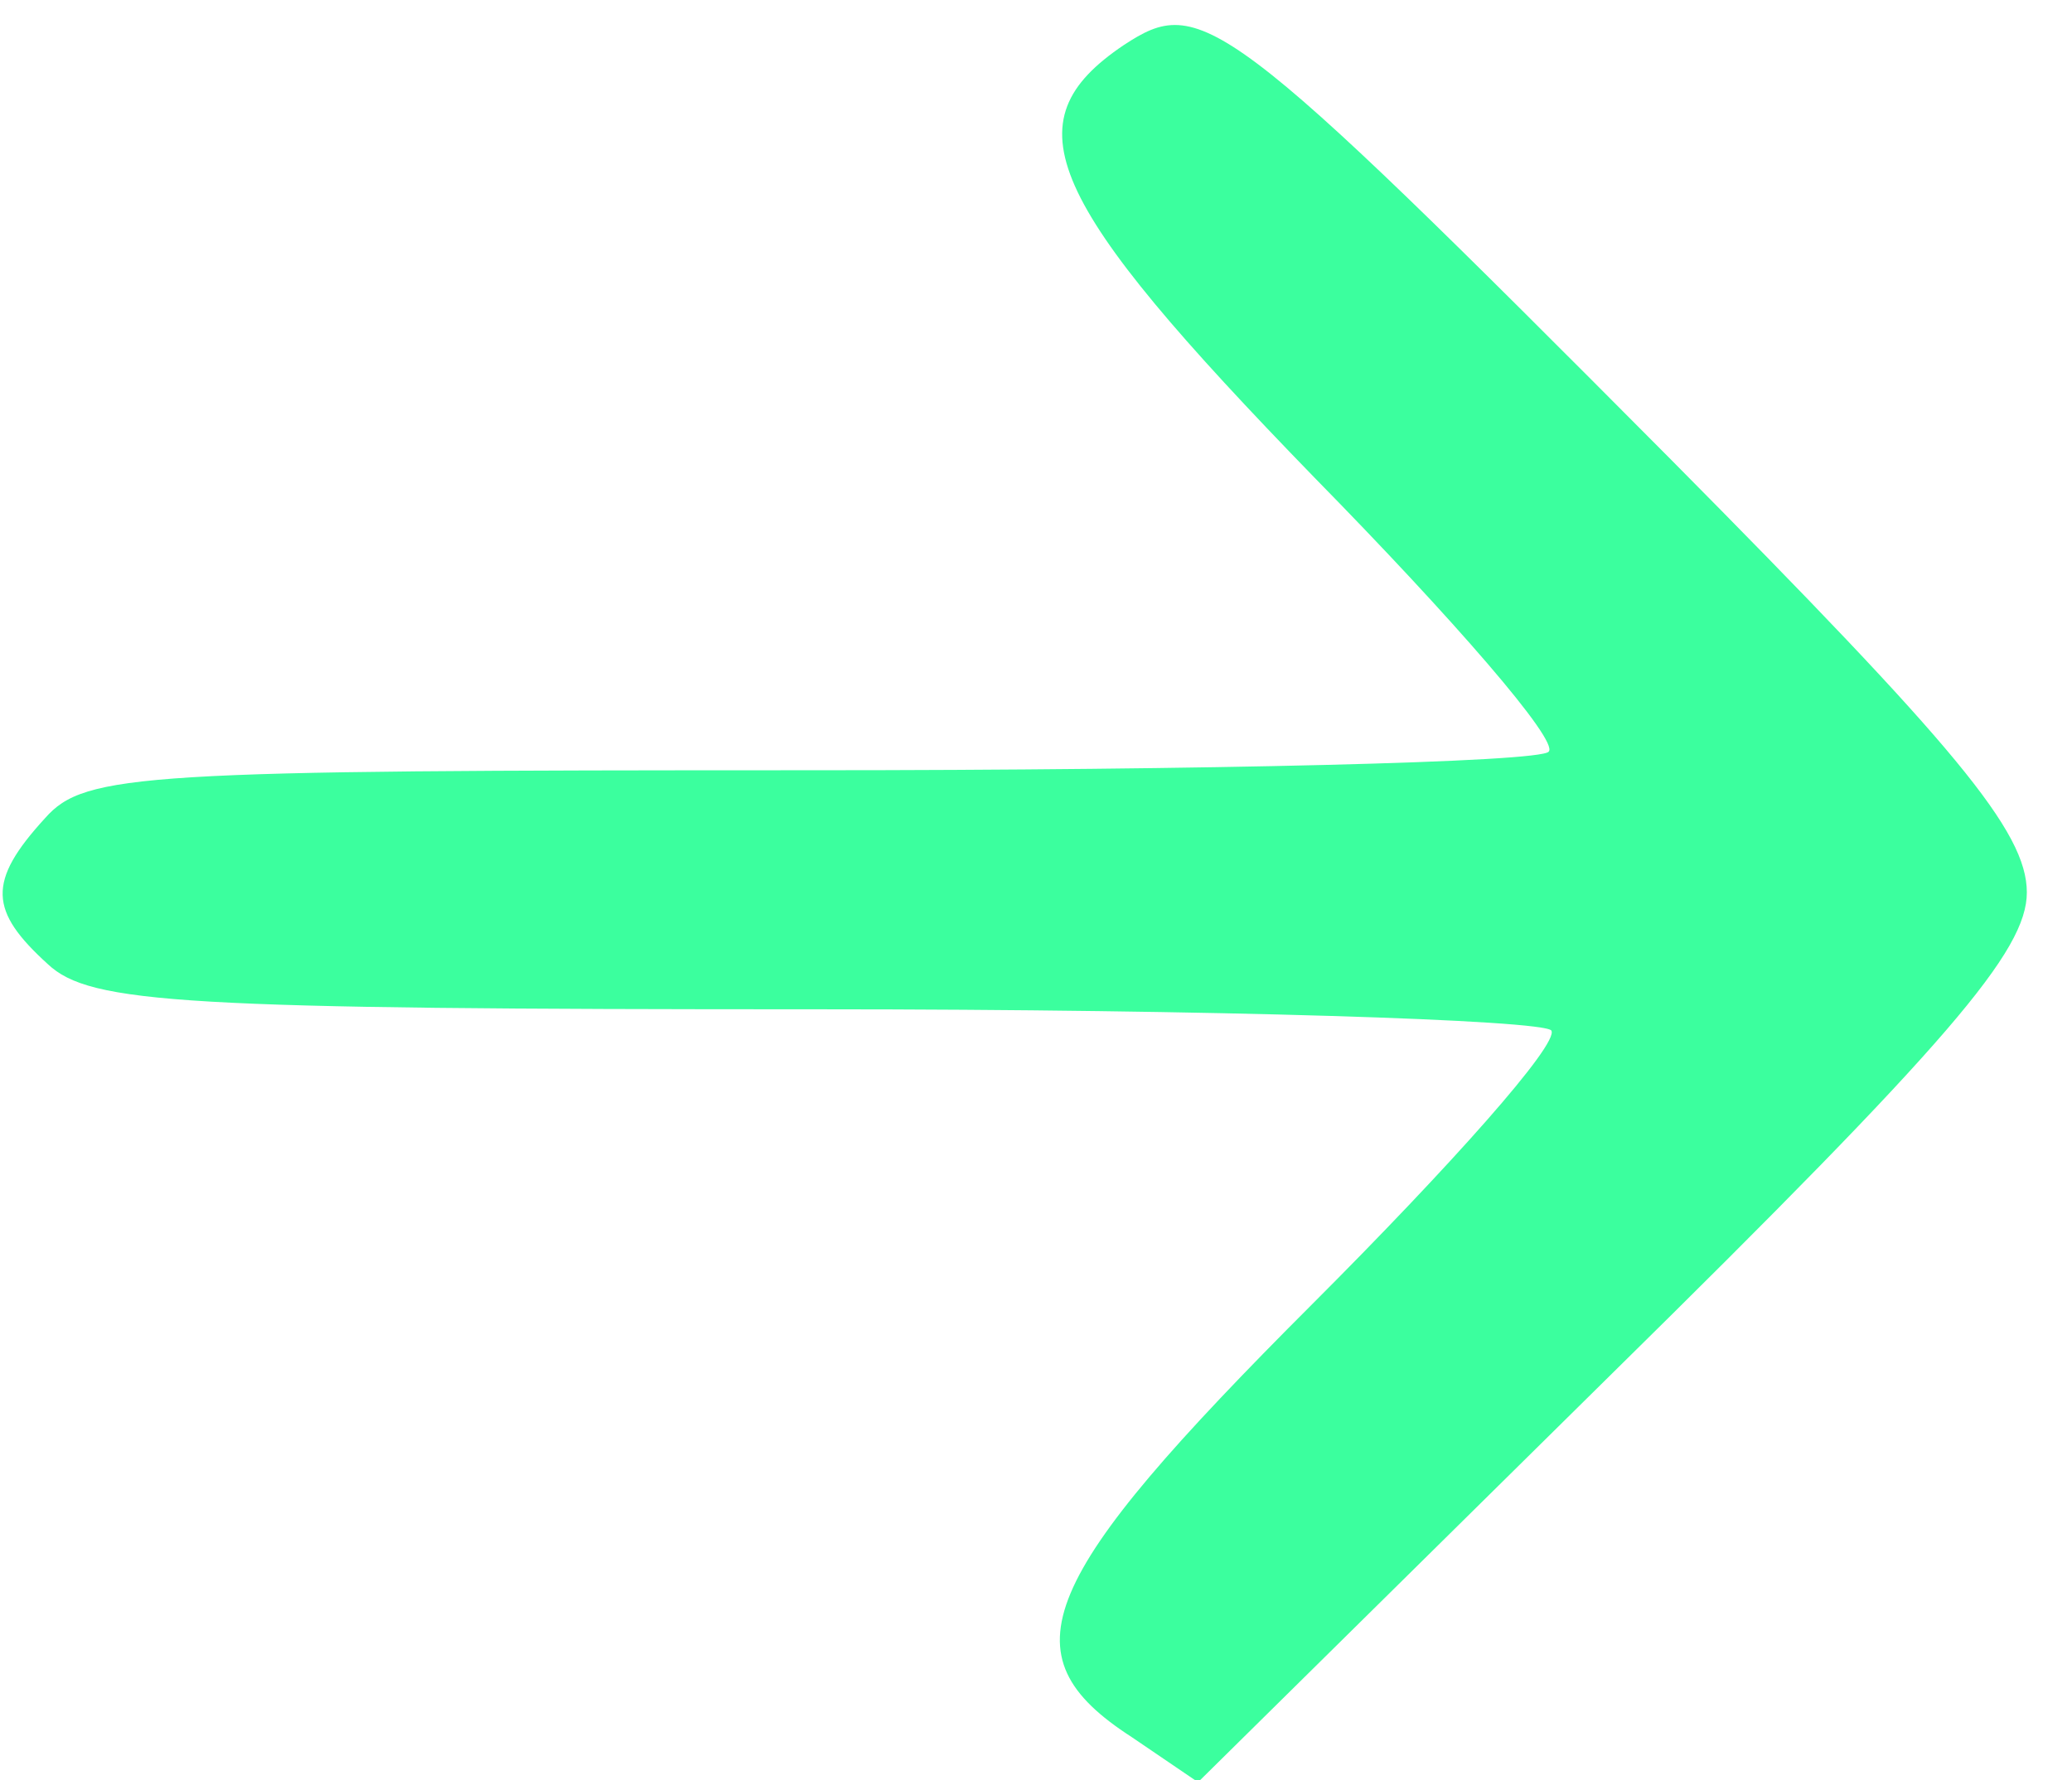
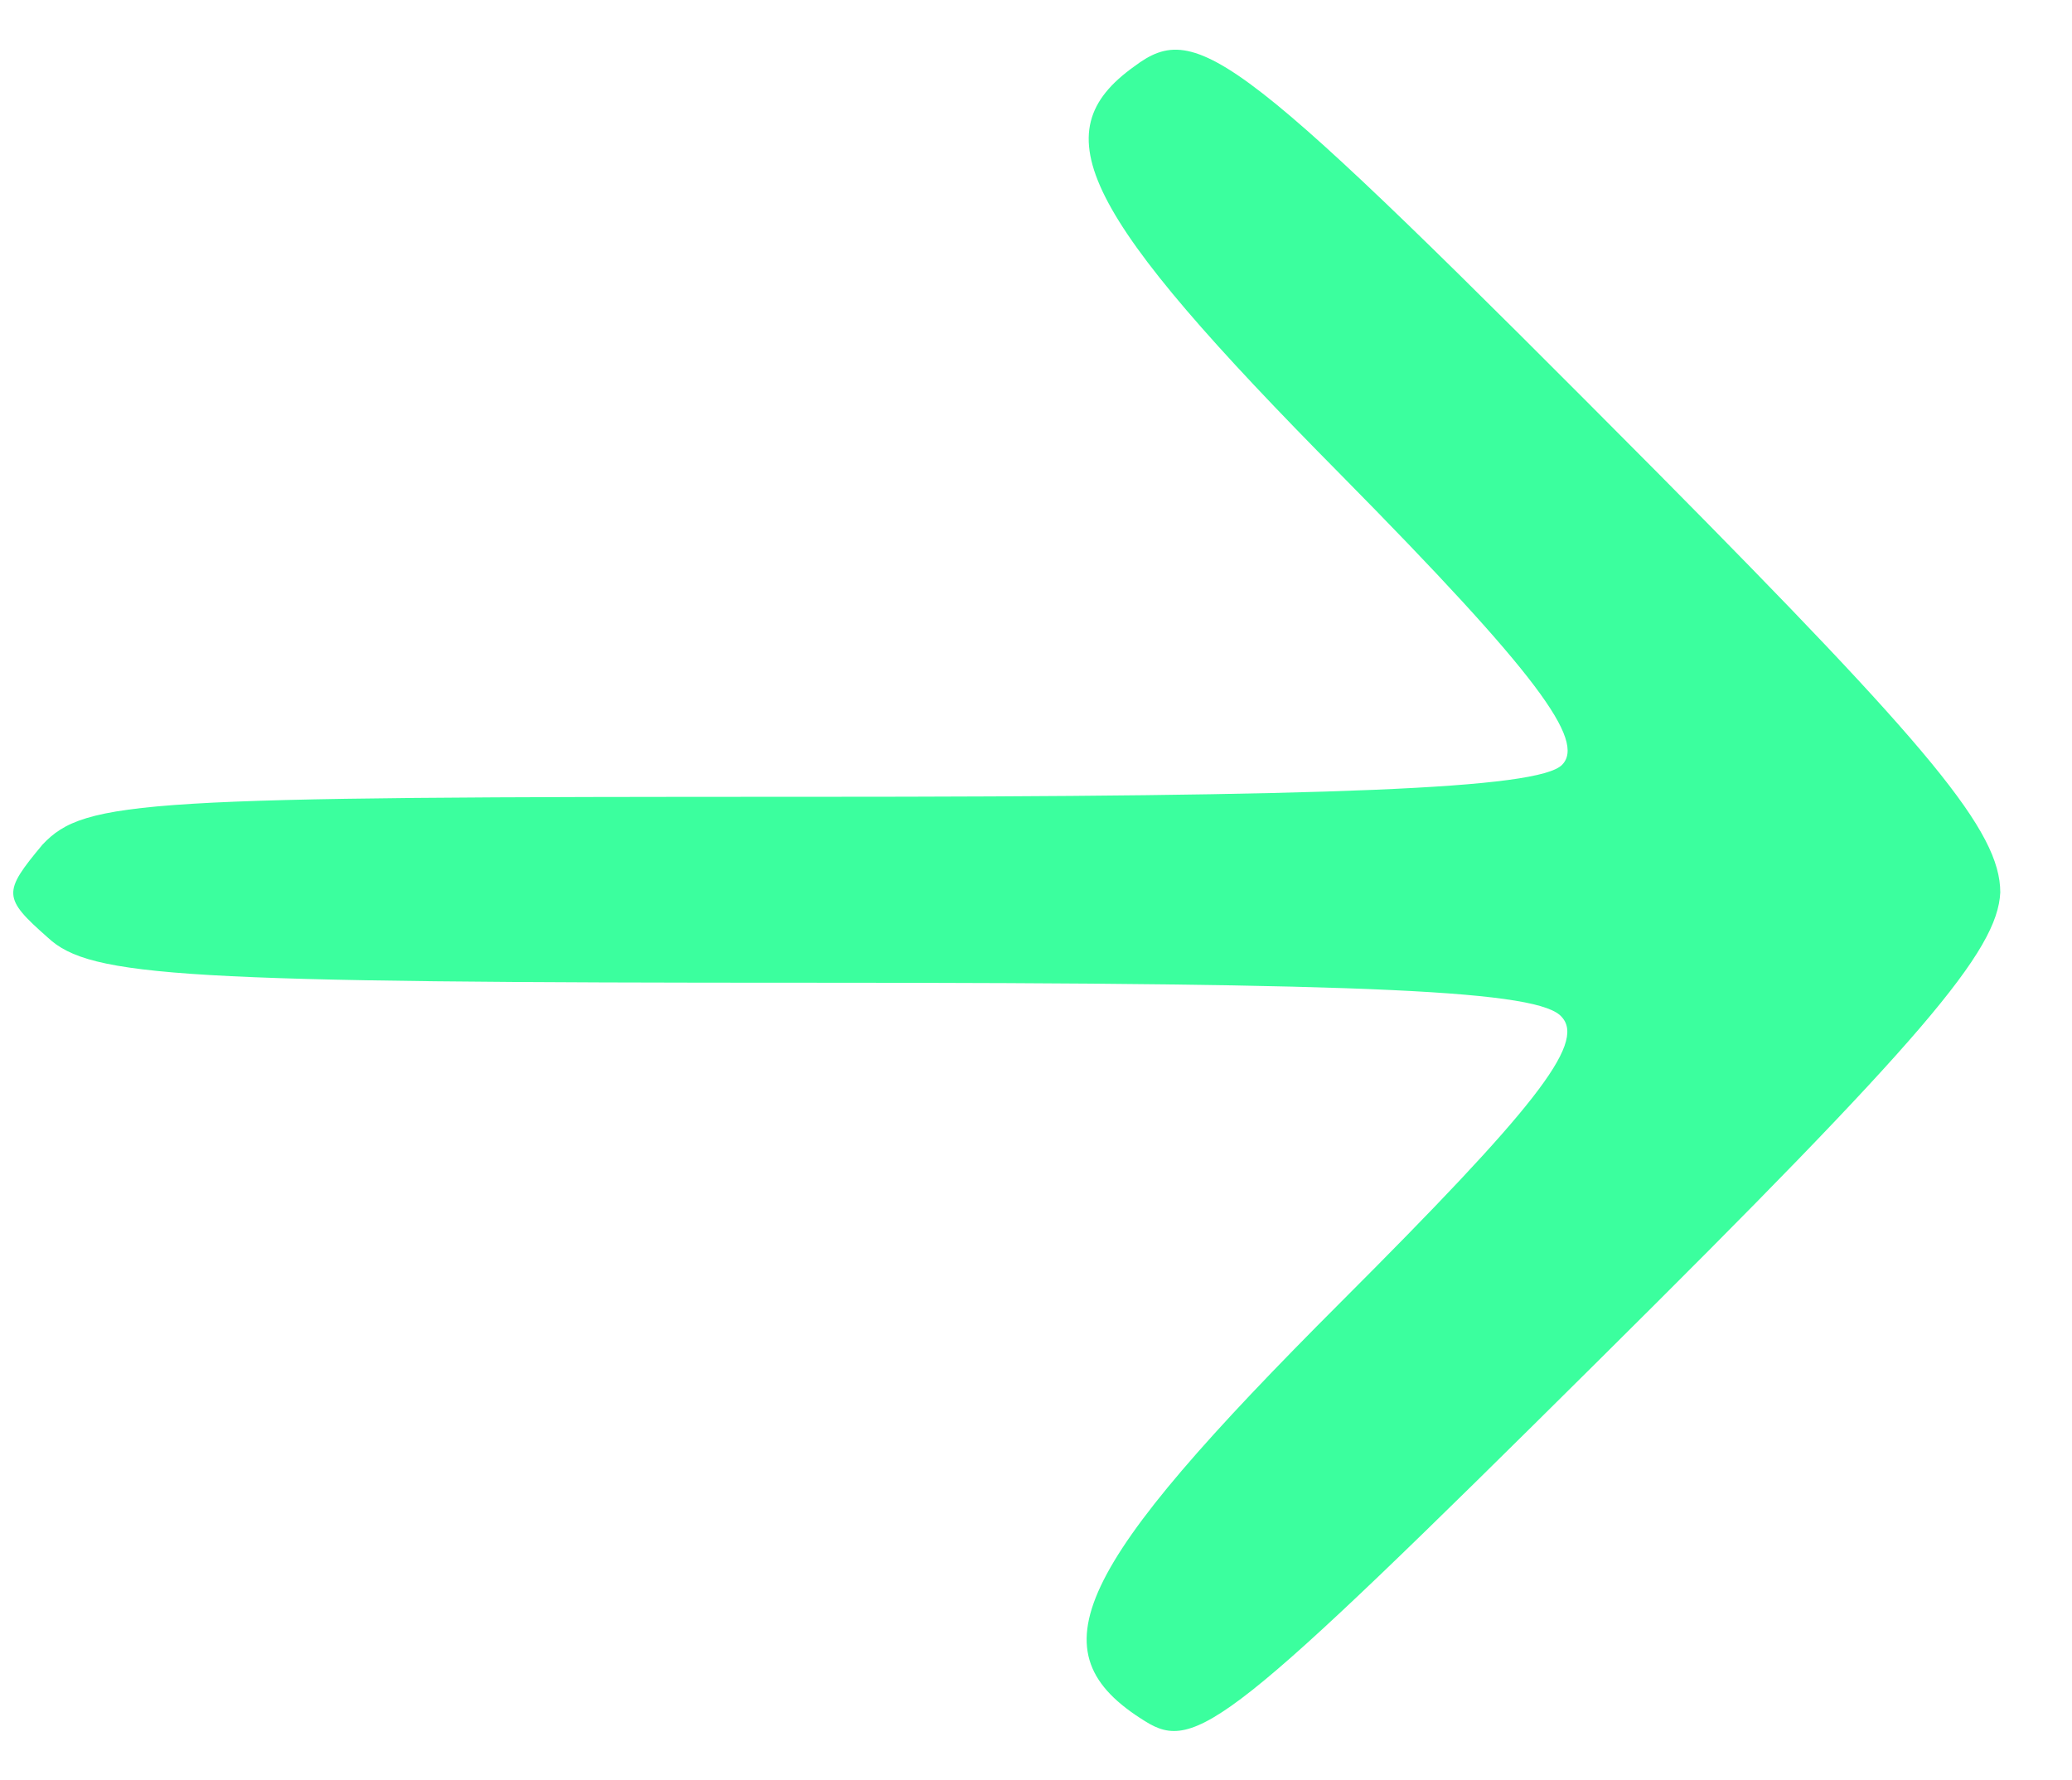
<svg xmlns="http://www.w3.org/2000/svg" viewBox="0 0 78 67" preserveAspectRatio="xMidYMid meet">
  <g transform="translate(0,67) scale(0.1,-0.1)" fill="#3bff9e">
-     <path d="M423 653 c-43 -29 -30 -58 72 -163 52 -53 92 -99 88 -103 -3 -4 -129 -7 -278 -7 -251 0 -273 -1 -288 -18 -22 -24 -21 -35 1 -55 16 -15 51 -17 290 -17 149 0 273 -4 276 -8 3 -5 -38 -51 -90 -103 -104 -104 -116 -132 -68 -163 l25 -17 156 154 c127 125 156 159 156 181 0 23 -27 55 -134 163 -169 170 -177 175 -206 156z" />
+     <path d="M427 645 c-35 -25 -20 -55 78 -154 74 -75 92 -100 83 -109 -9 -9 -86 -12 -283 -12 -251 0 -273 -1 -289 -18 -15 -18 -15 -20 2 -35 16 -15 51 -17 289 -17 211 0 273 -3 281 -13 9 -10 -11 -35 -83 -107 -101 -101 -116 -132 -74 -158 19 -12 32 -2 171 136 122 121 150 154 151 176 0 23 -26 54 -129 158 -158 159 -173 171 -197 153z" />
  </g>
</svg>
